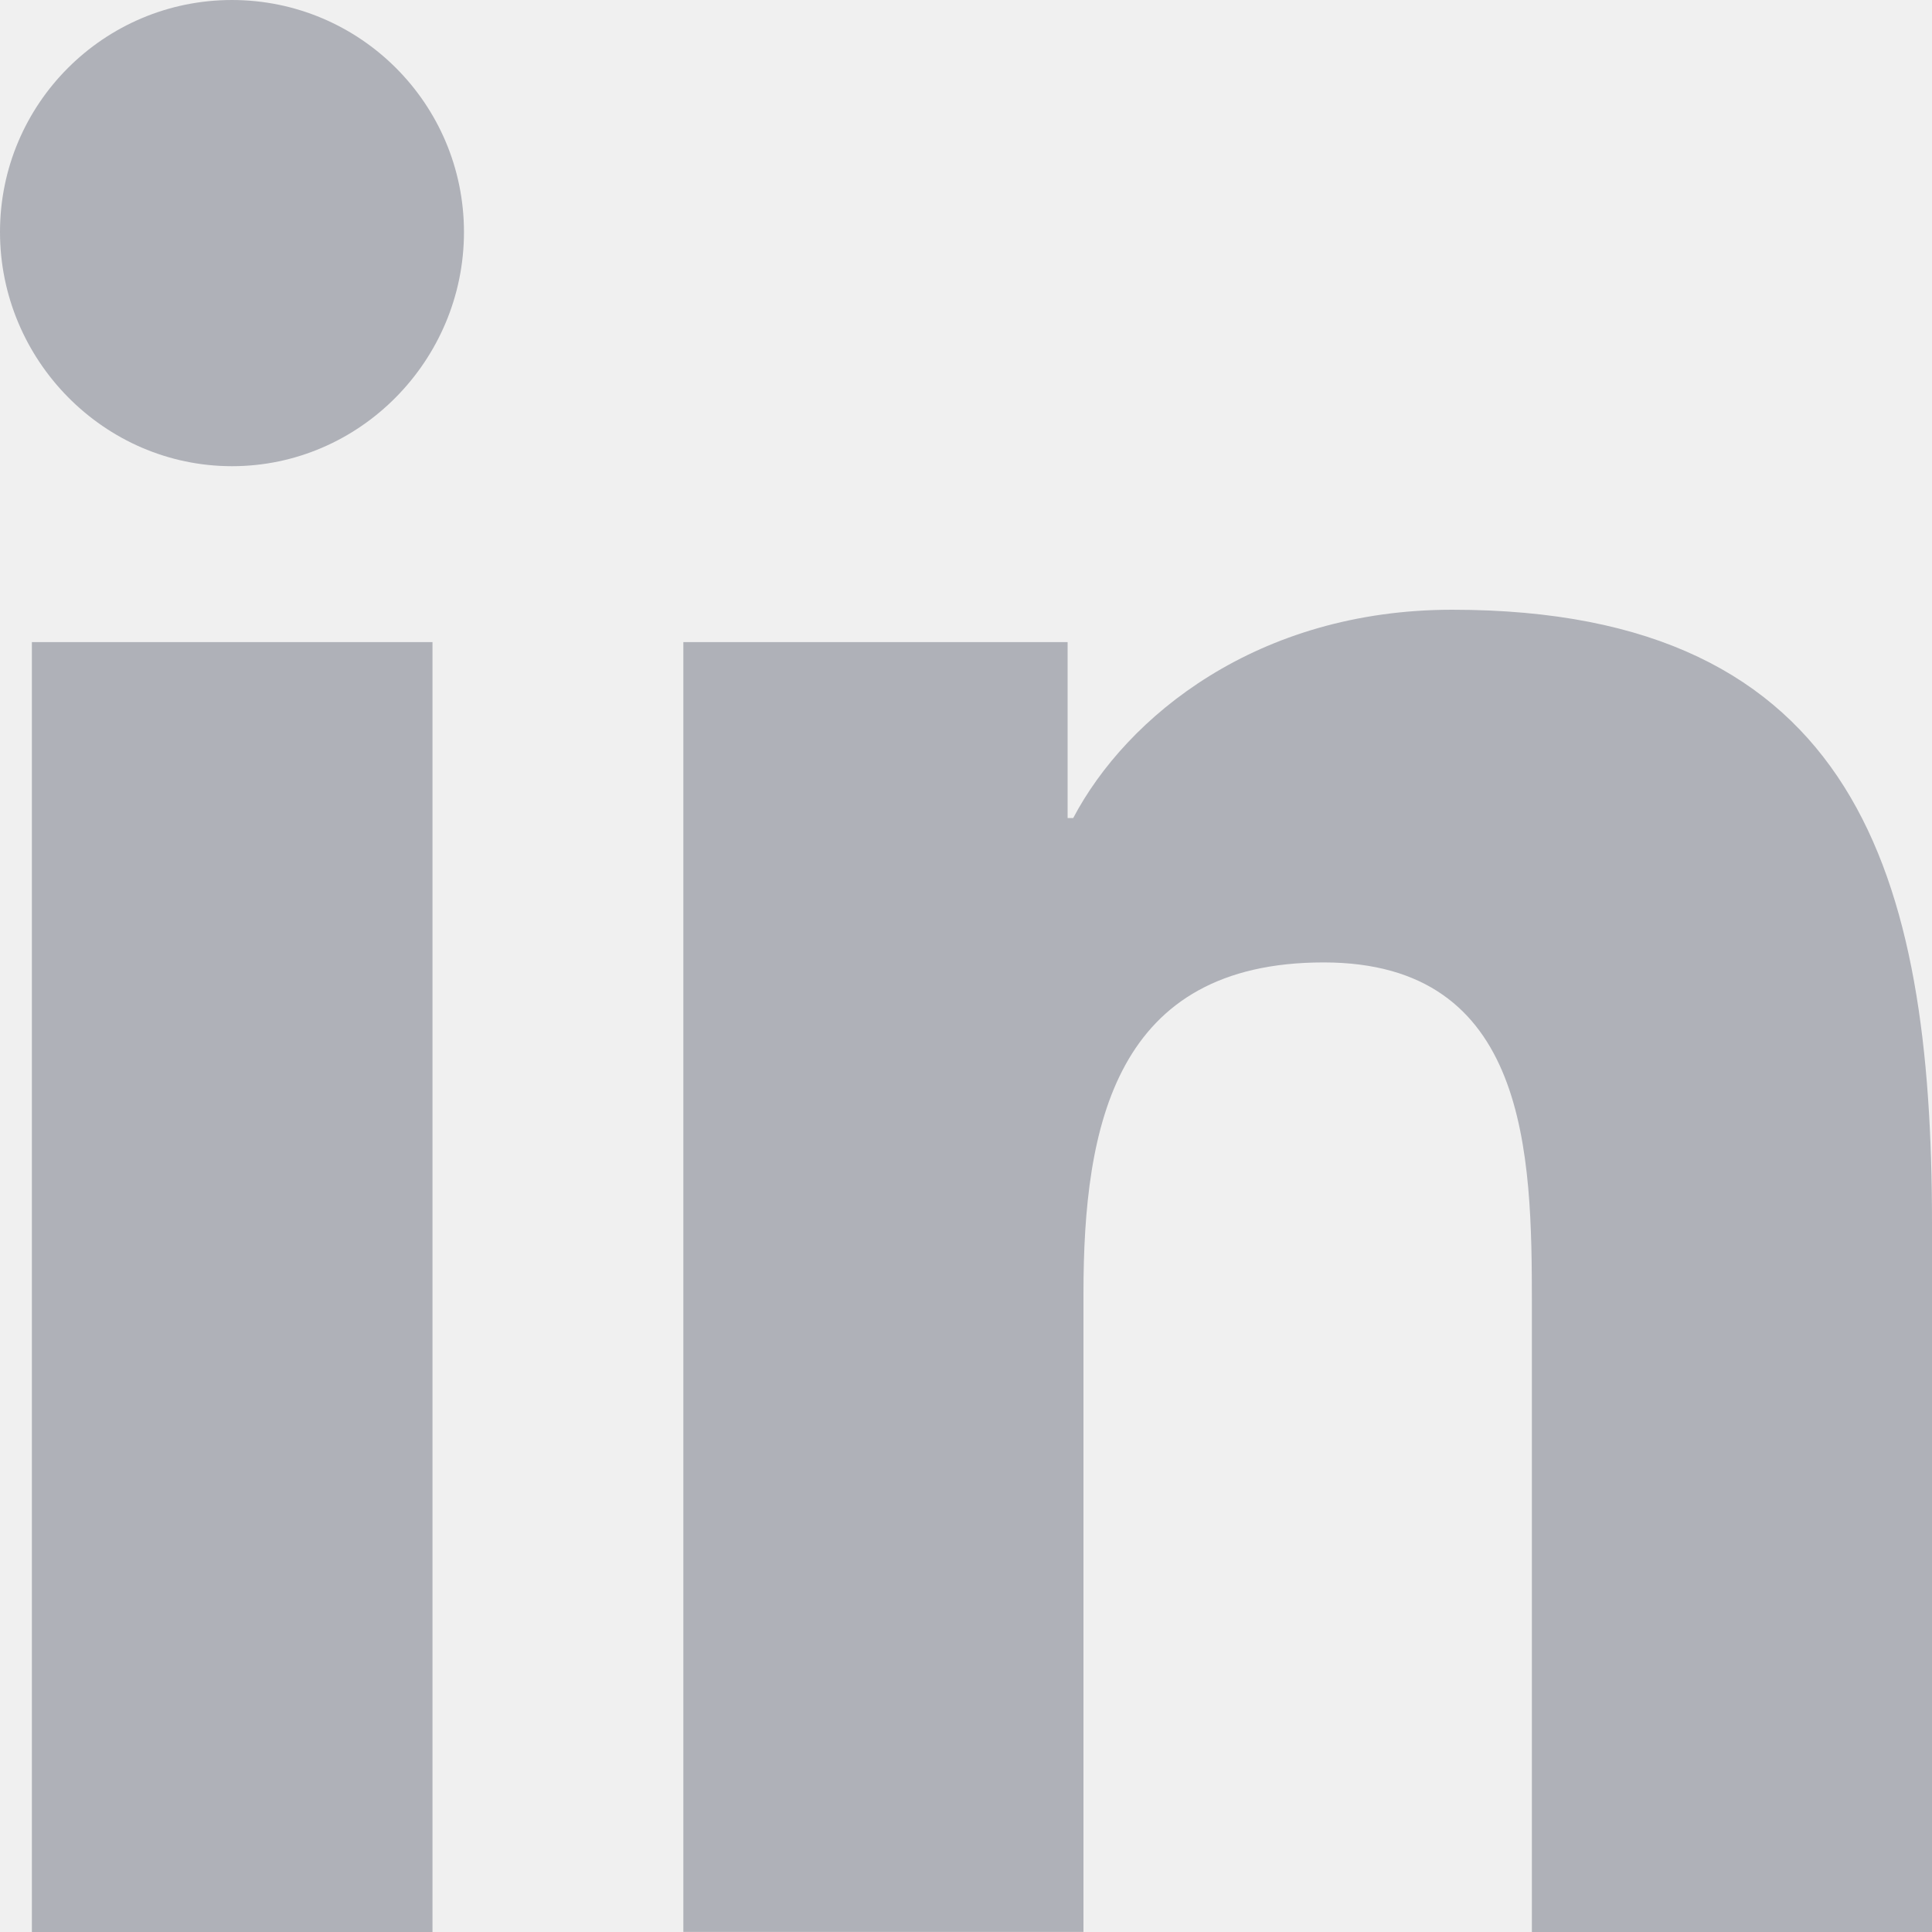
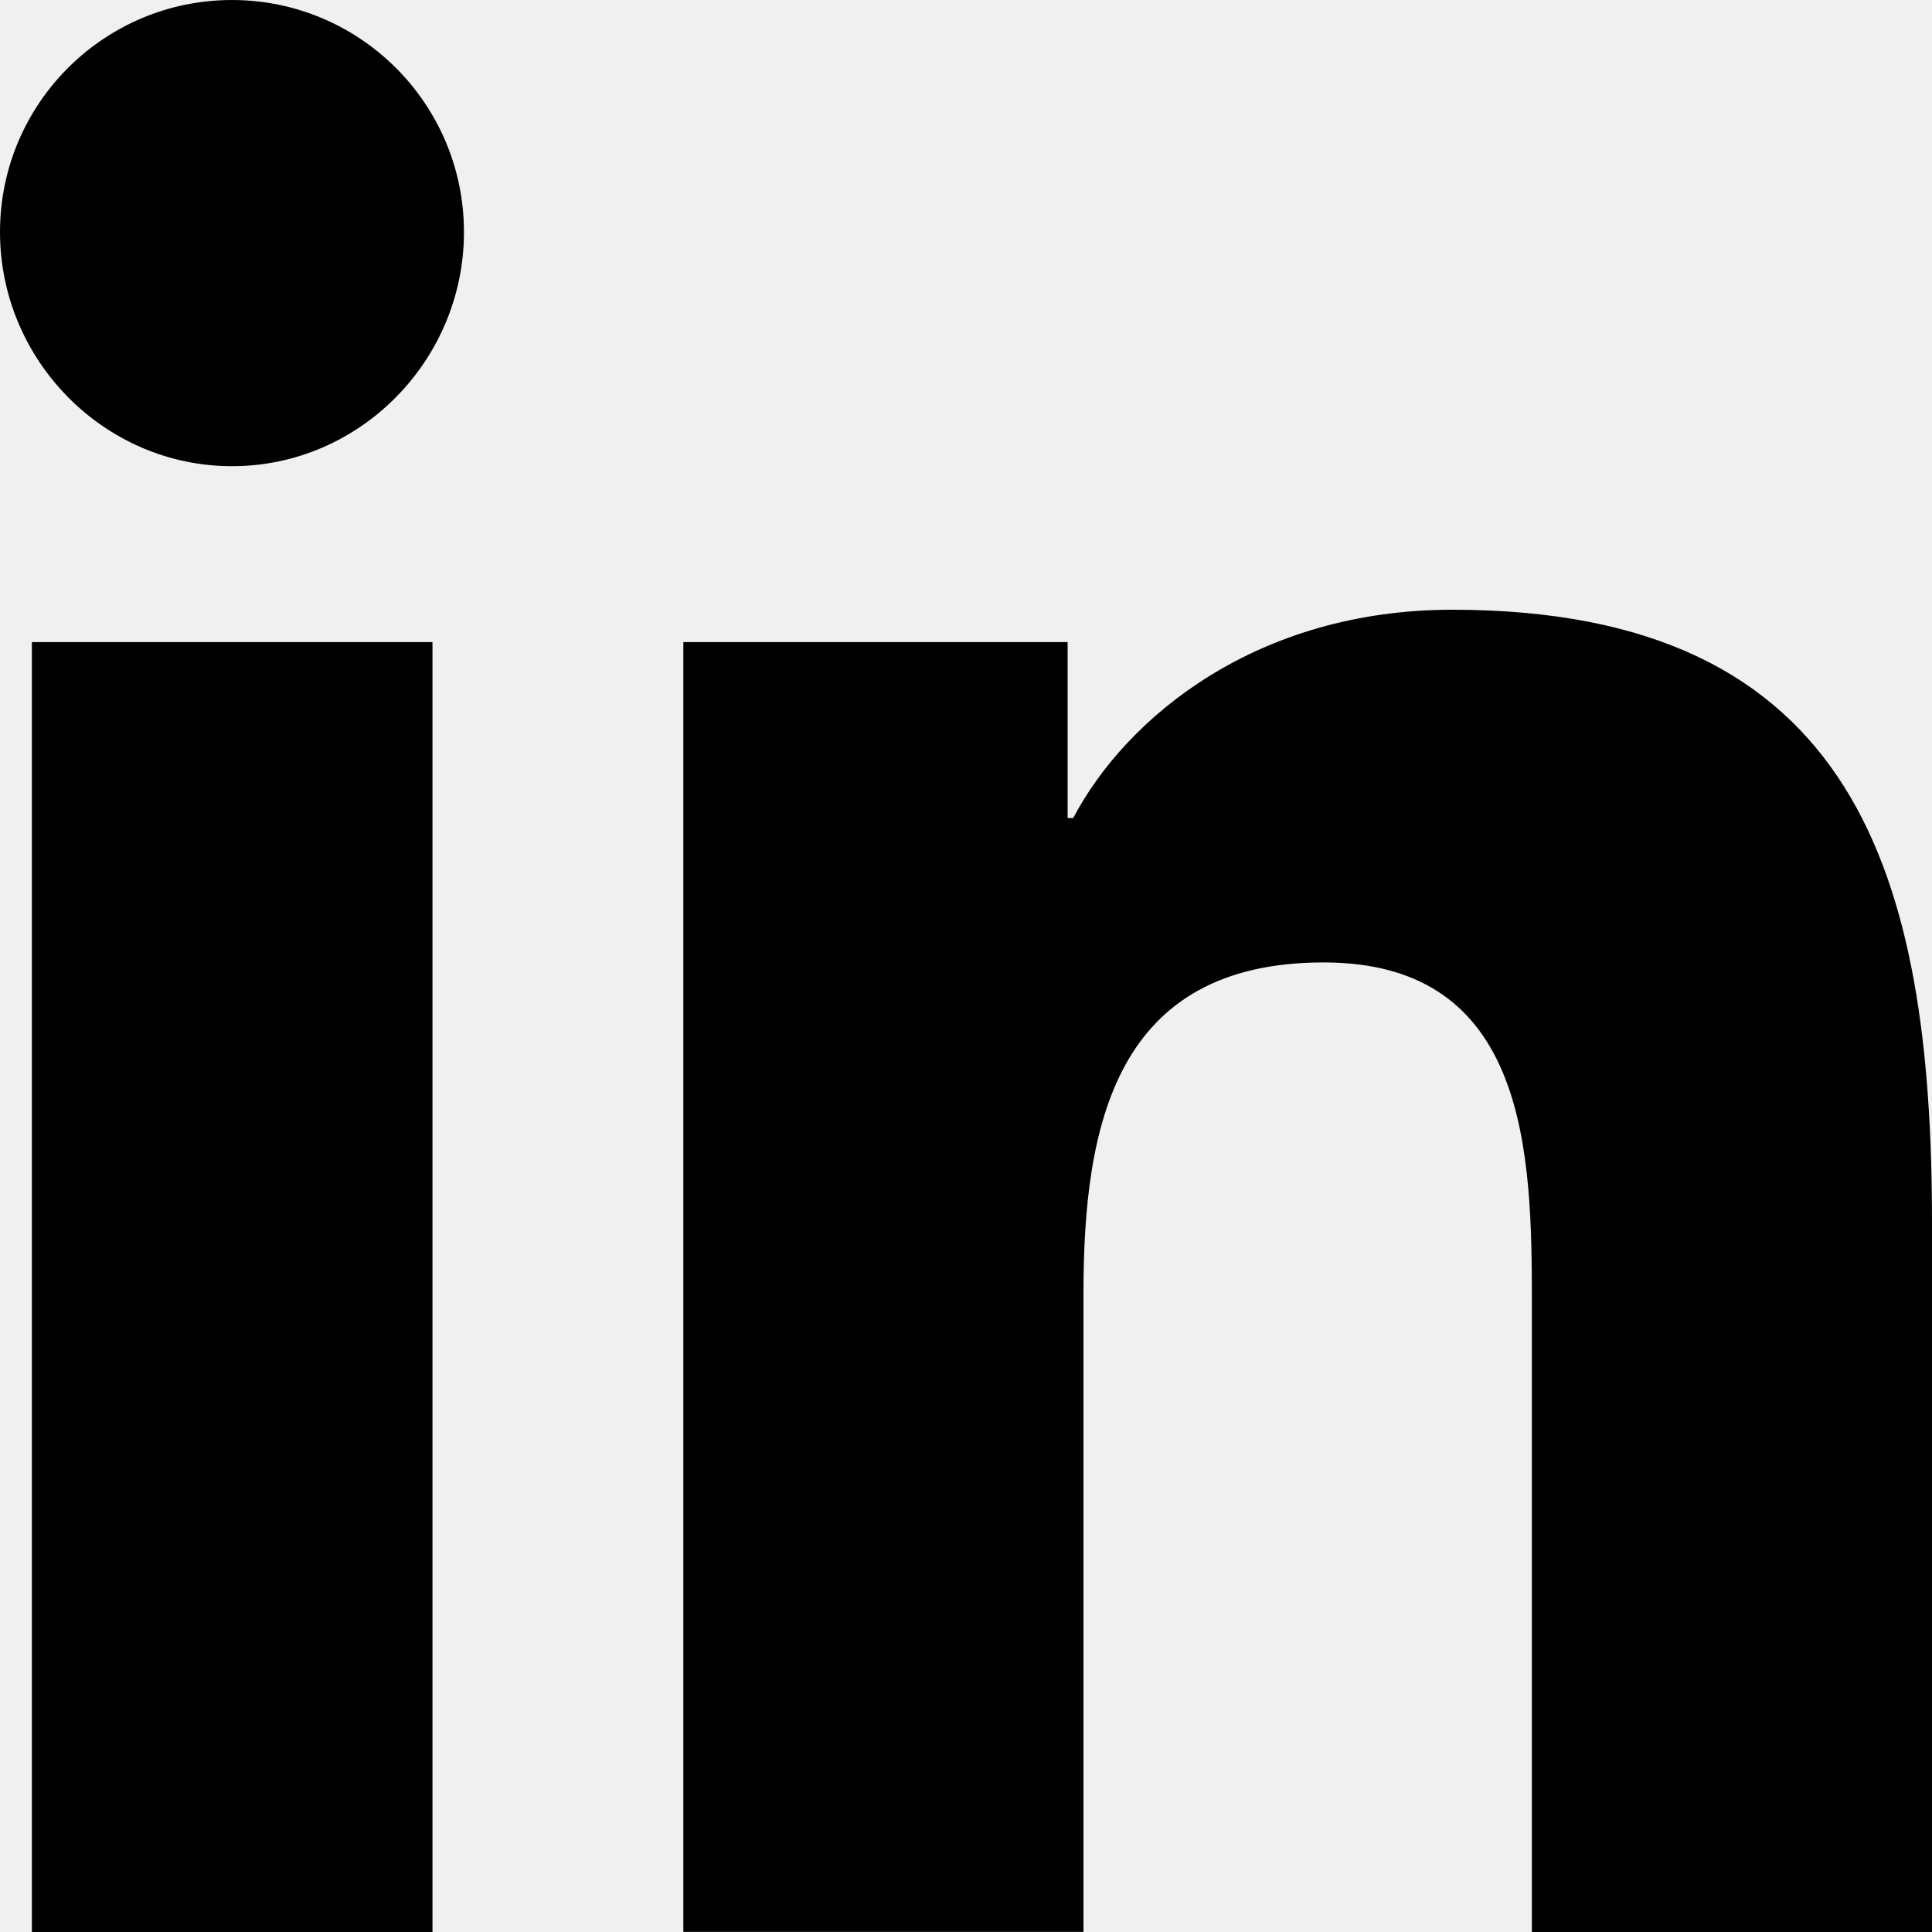
- <svg xmlns="http://www.w3.org/2000/svg" width="20" height="20" fill="none">
-   <g fill="#AFB1B8" clip-path="url(#a)">
+ <svg xmlns="http://www.w3.org/2000/svg" id="linkedin" width="20" height="20" fill="inherit">
+   <g fill="inherit" clip-path="url(#a)">
    <path d="M19.995 20H20v-7.336c0-3.588-.772-6.352-4.967-6.352-2.017 0-3.37 1.106-3.923 2.156h-.058V6.647H7.074v13.352h4.142v-6.611c0-1.741.33-3.425 2.486-3.425 2.124 0 2.156 1.987 2.156 3.536V20h4.137ZM.33 6.647h4.147V20H.33V6.647ZM2.402 0A2.402 2.402 0 0 0 0 2.402c0 1.325 1.076 2.424 2.402 2.424 1.325 0 2.401-1.098 2.401-2.424A2.403 2.403 0 0 0 2.402 0Z" />
  </g>
  <defs>
    <clipPath id="a">
      <path fill="#fff" d="M0 0h20v20H0z" />
    </clipPath>
  </defs>
</svg>
